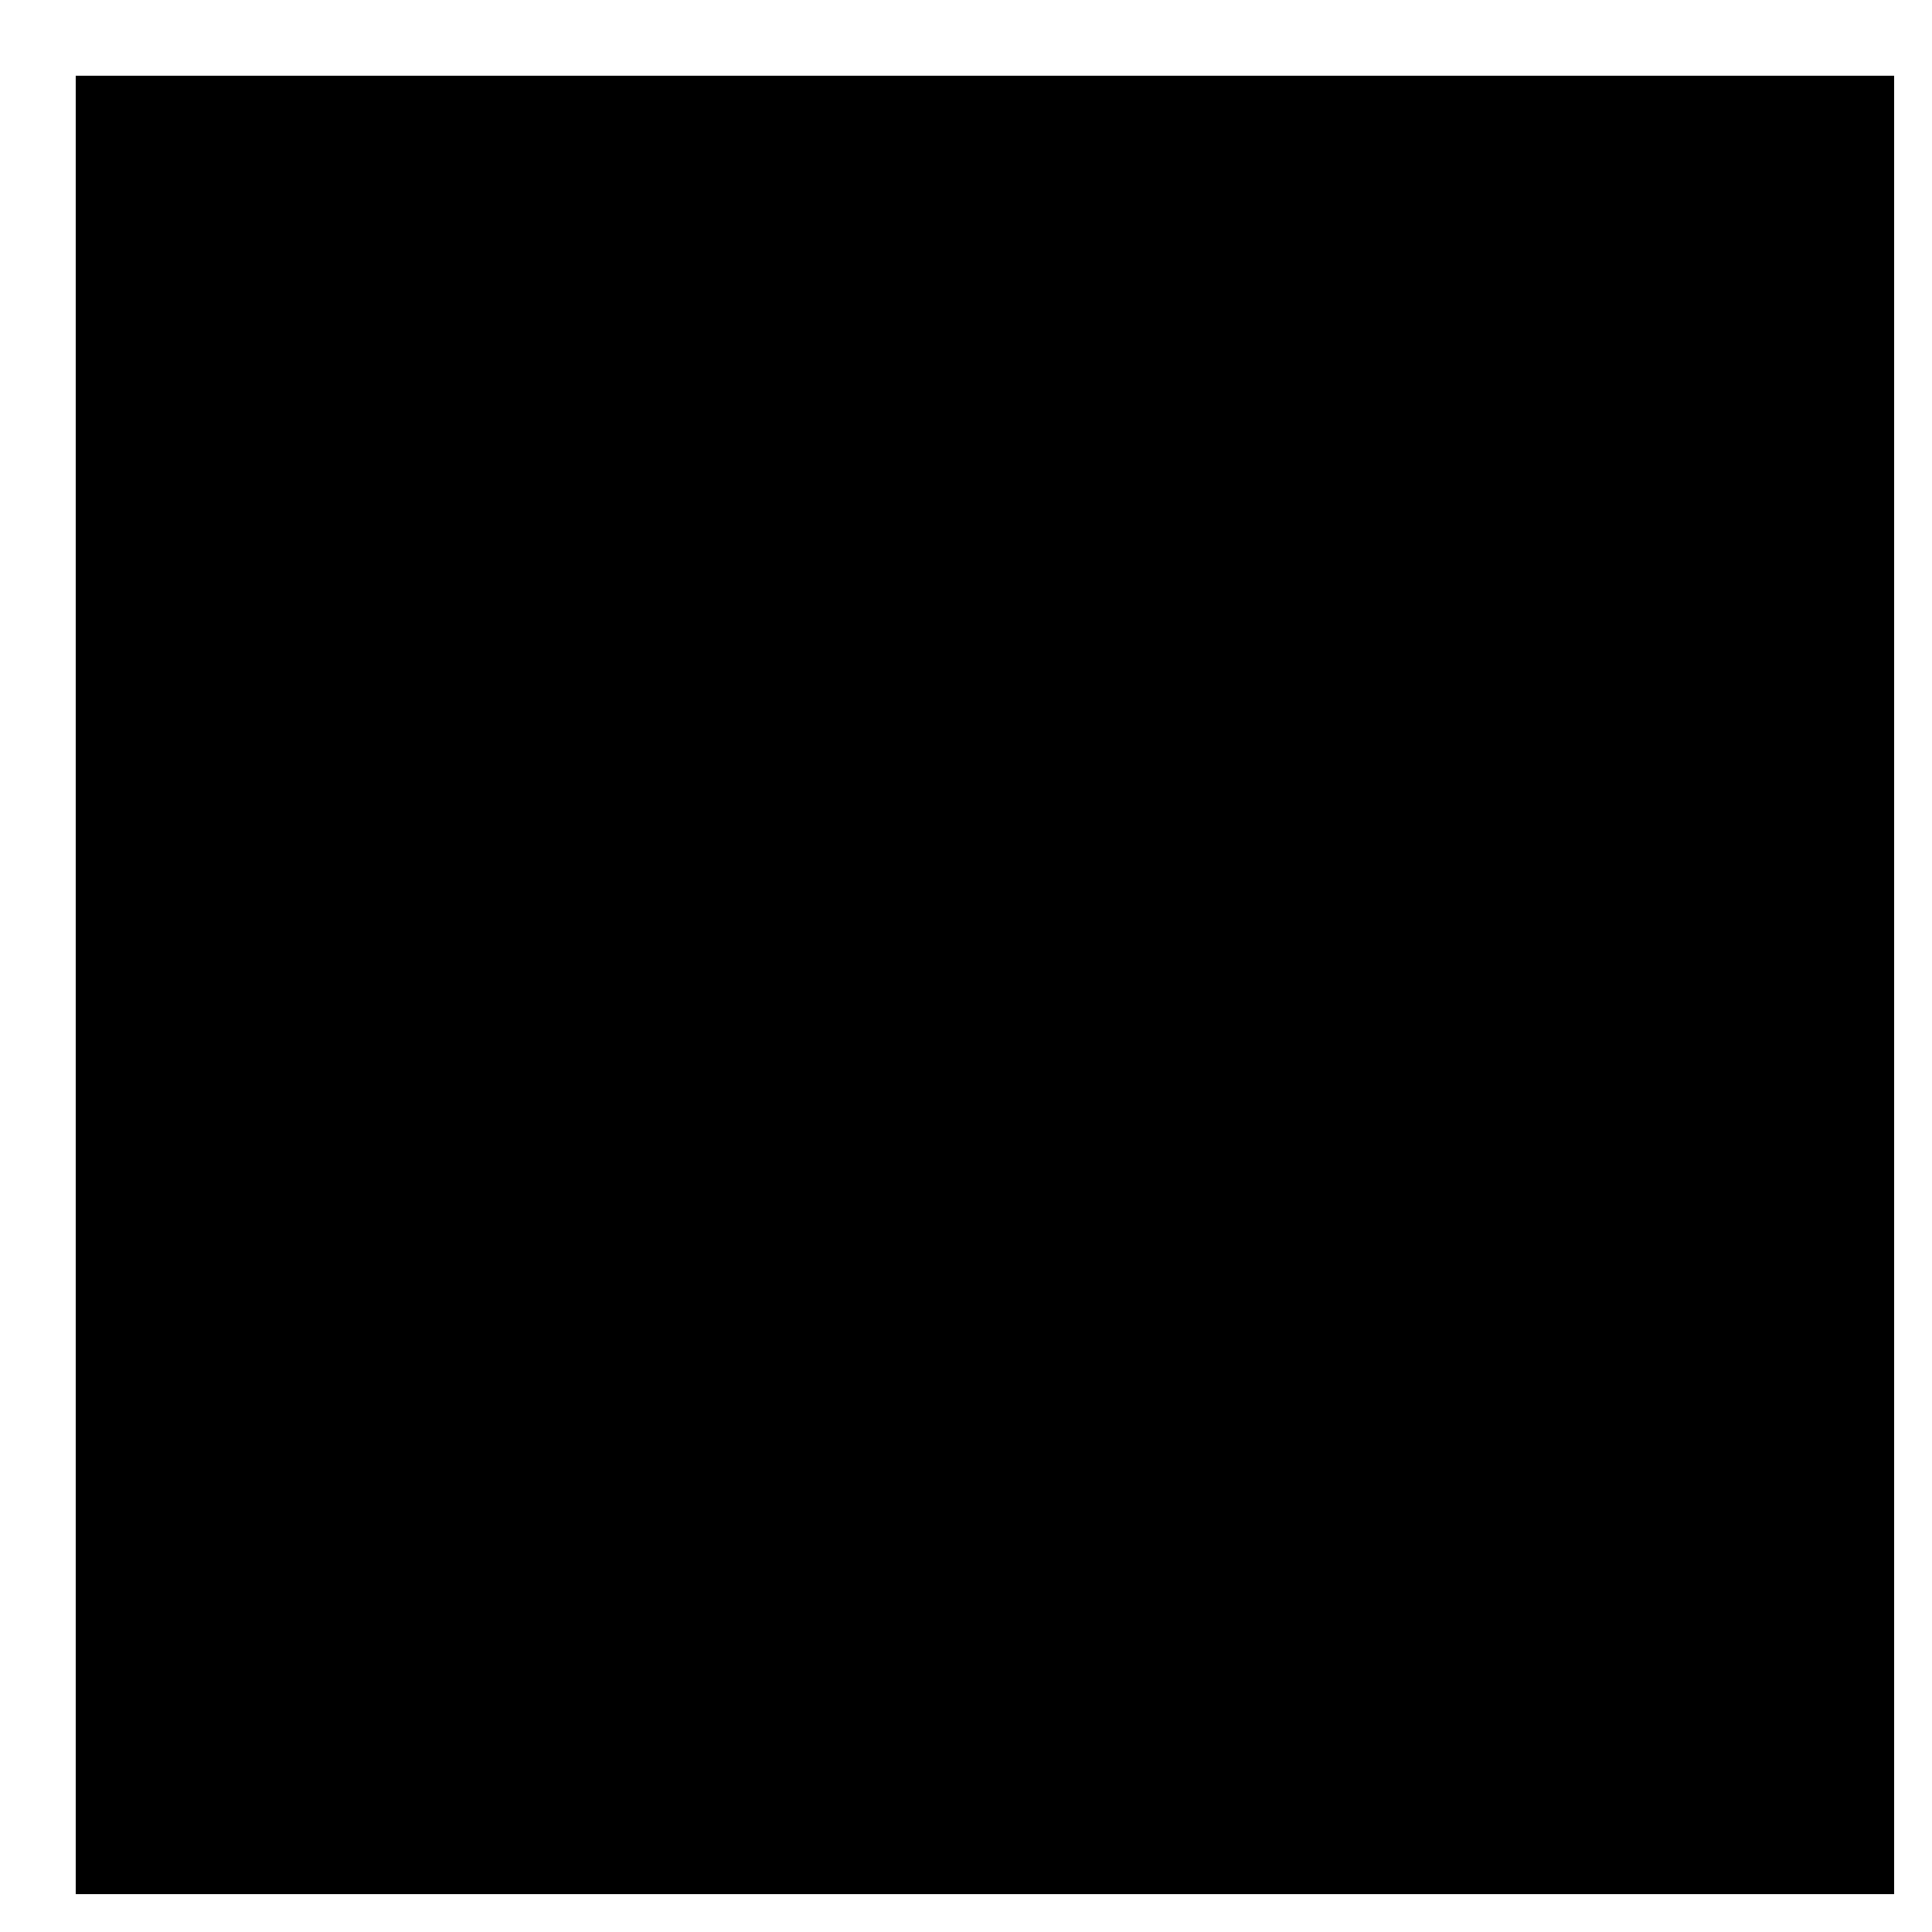
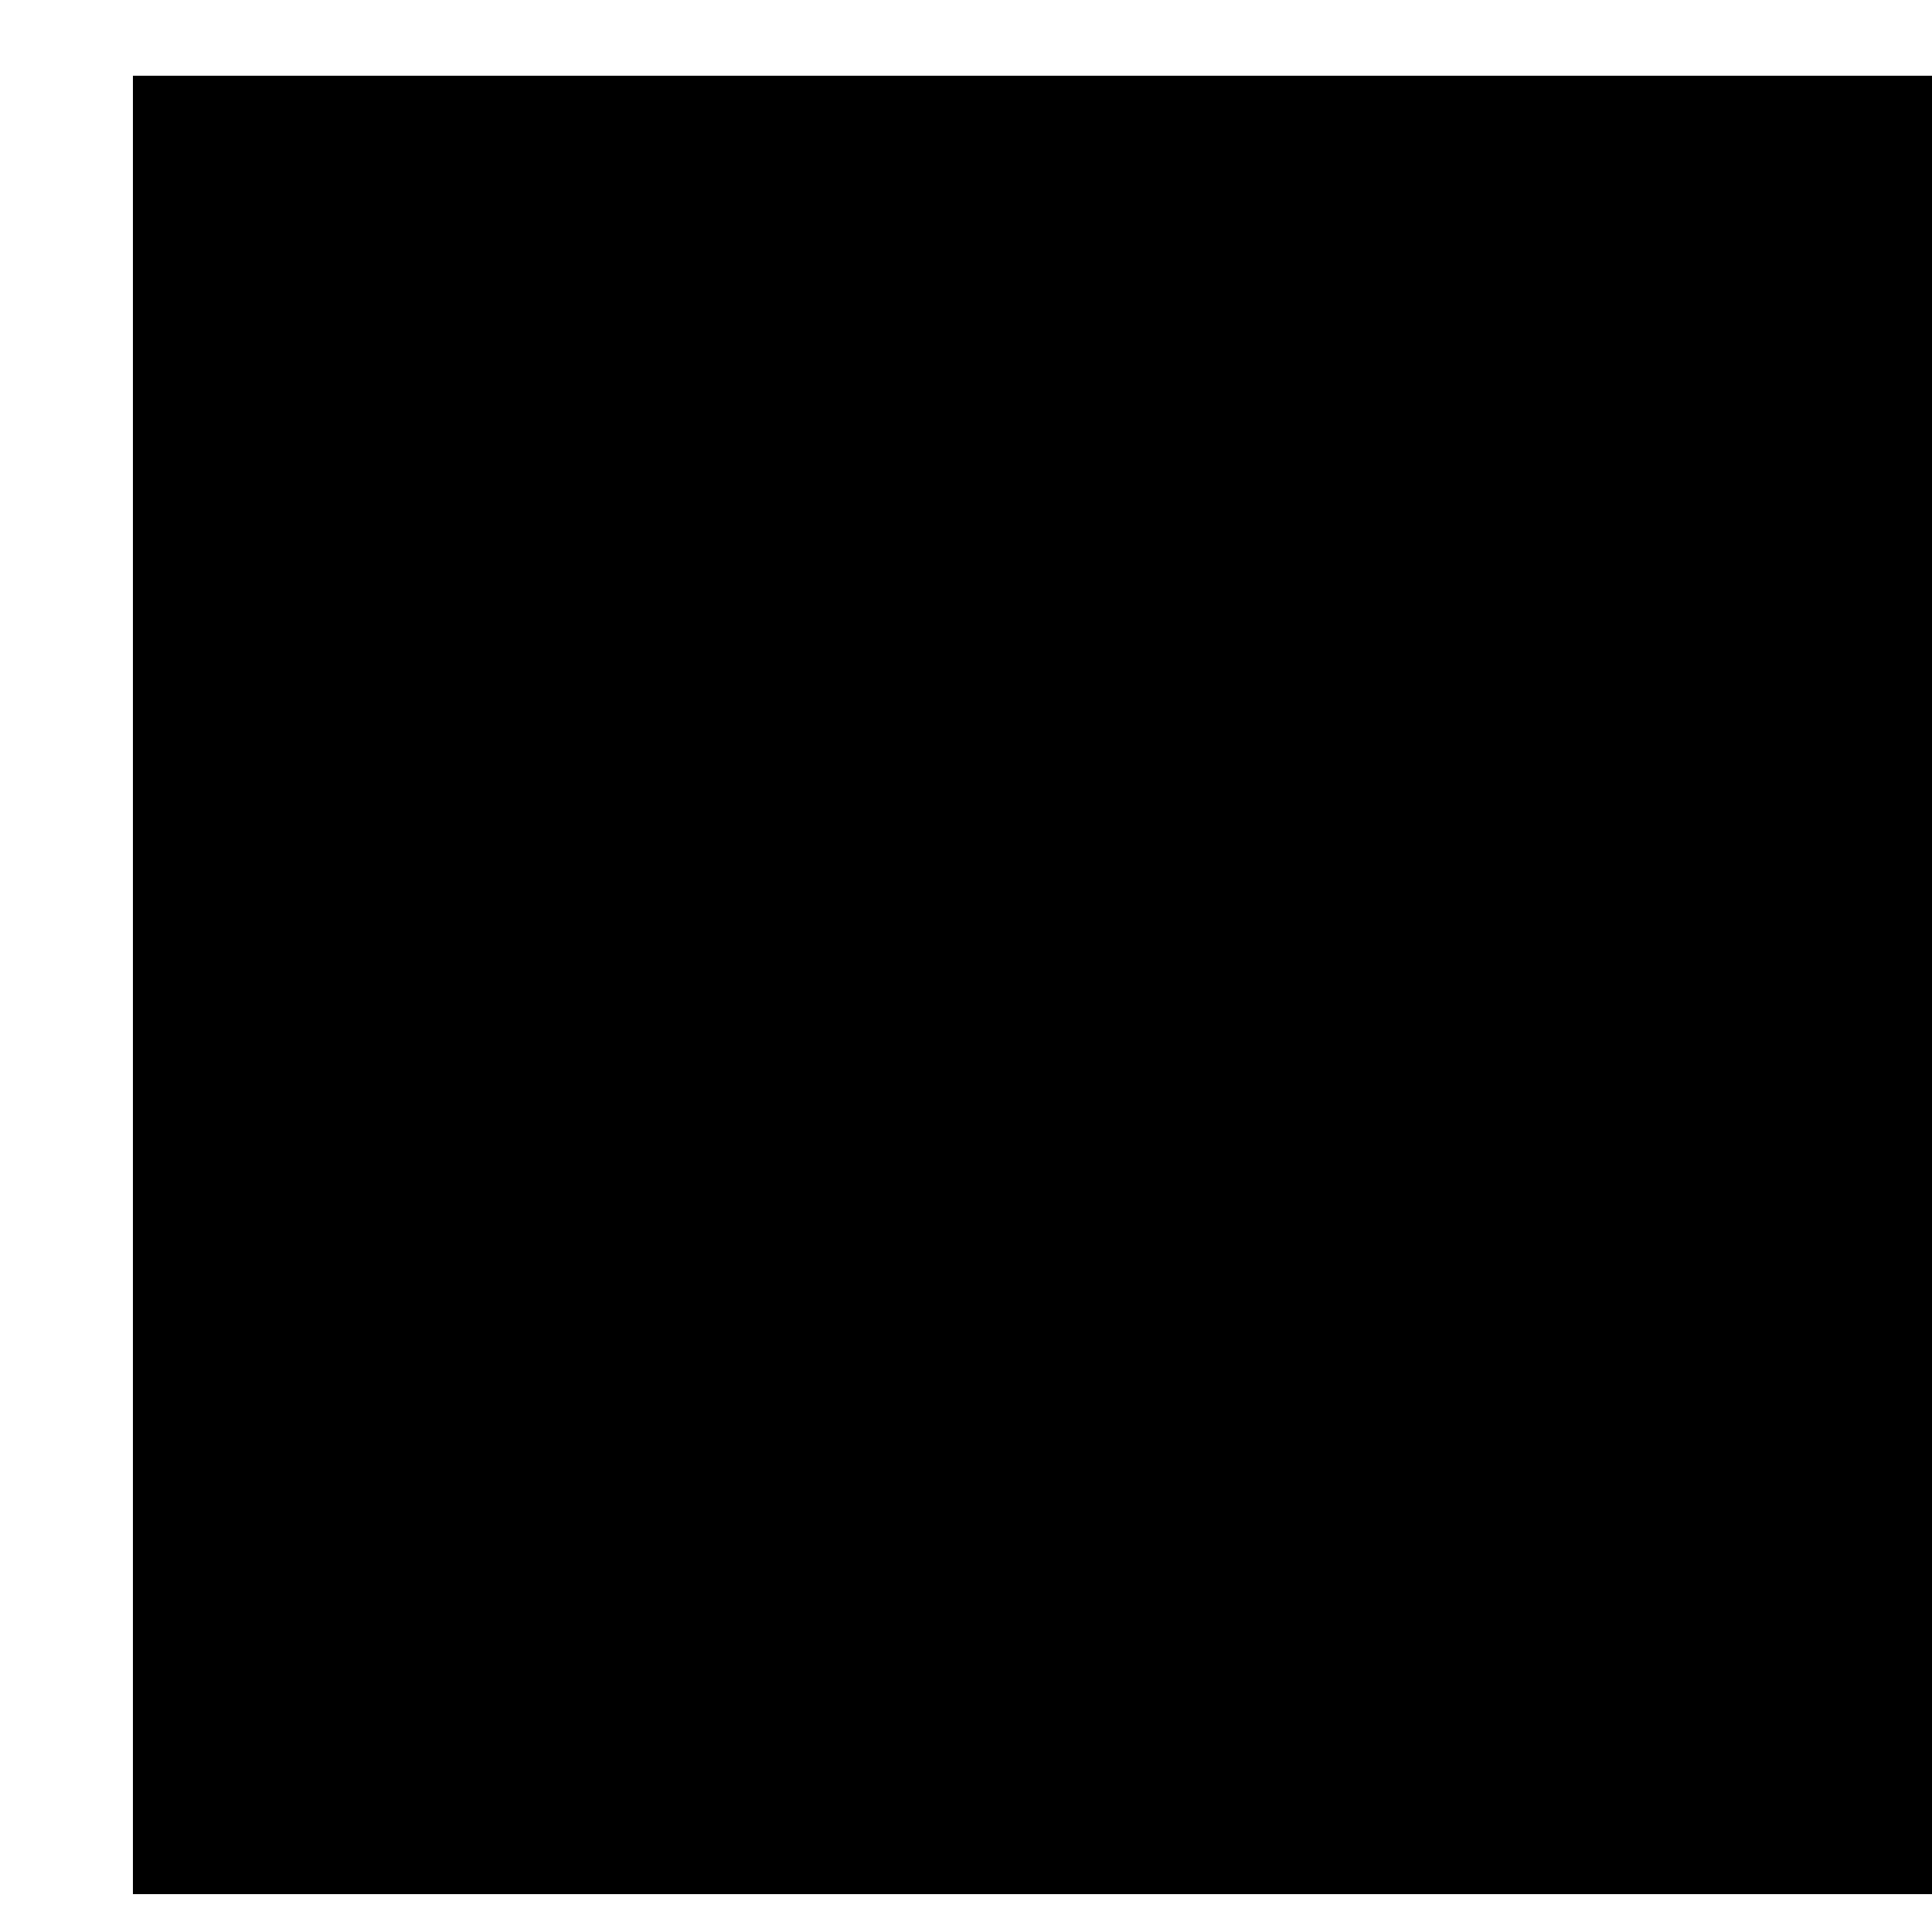
- <svg xmlns="http://www.w3.org/2000/svg" xmlns:xlink="http://www.w3.org/1999/xlink" width="17" height="17" viewBox="0 0 17 17" version="1.1" id="svg8" style="shape-rendering:crispEdges">
+ <svg xmlns="http://www.w3.org/2000/svg" xmlns:xlink="http://www.w3.org/1999/xlink" width="_MAINWIDTH_" height="17" viewBox="0 0 _MAINWIDTH_ 17" version="1.1" id="svg8" style="shape-rendering:crispEdges">
  <defs id="defs2">
    <linearGradient id="linearGradient823">
      <stop style="stop-color:_LIGHT_;stop-opacity:1" offset="0" id="stop819" />
      <stop style="stop-color:_FIELDBG_;stop-opacity:1" offset="1" id="stop821" />
    </linearGradient>
    <linearGradient xlink:href="#linearGradient823" id="linearGradient825" x1="0.295" y1="294.151" x2="2.872" y2="296.674" gradientUnits="userSpaceOnUse" gradientTransform="matrix(5.448296,0,0,5.500001,-0.2814599,-1332.137)" />
  </defs>
  <g id="layer1" transform="translate(0.132292,-284.1322)">
    <rect style="opacity:1;fill:url(#linearGradient825);fill-opacity:1;stroke:_CBBORD_;stroke-width:1.0;stroke-miterlimit:4;stroke-dasharray:none;stroke-opacity:1" id="rect814" width="16" height="16" x="0.536" y="284.801" />
  </g>
</svg>
